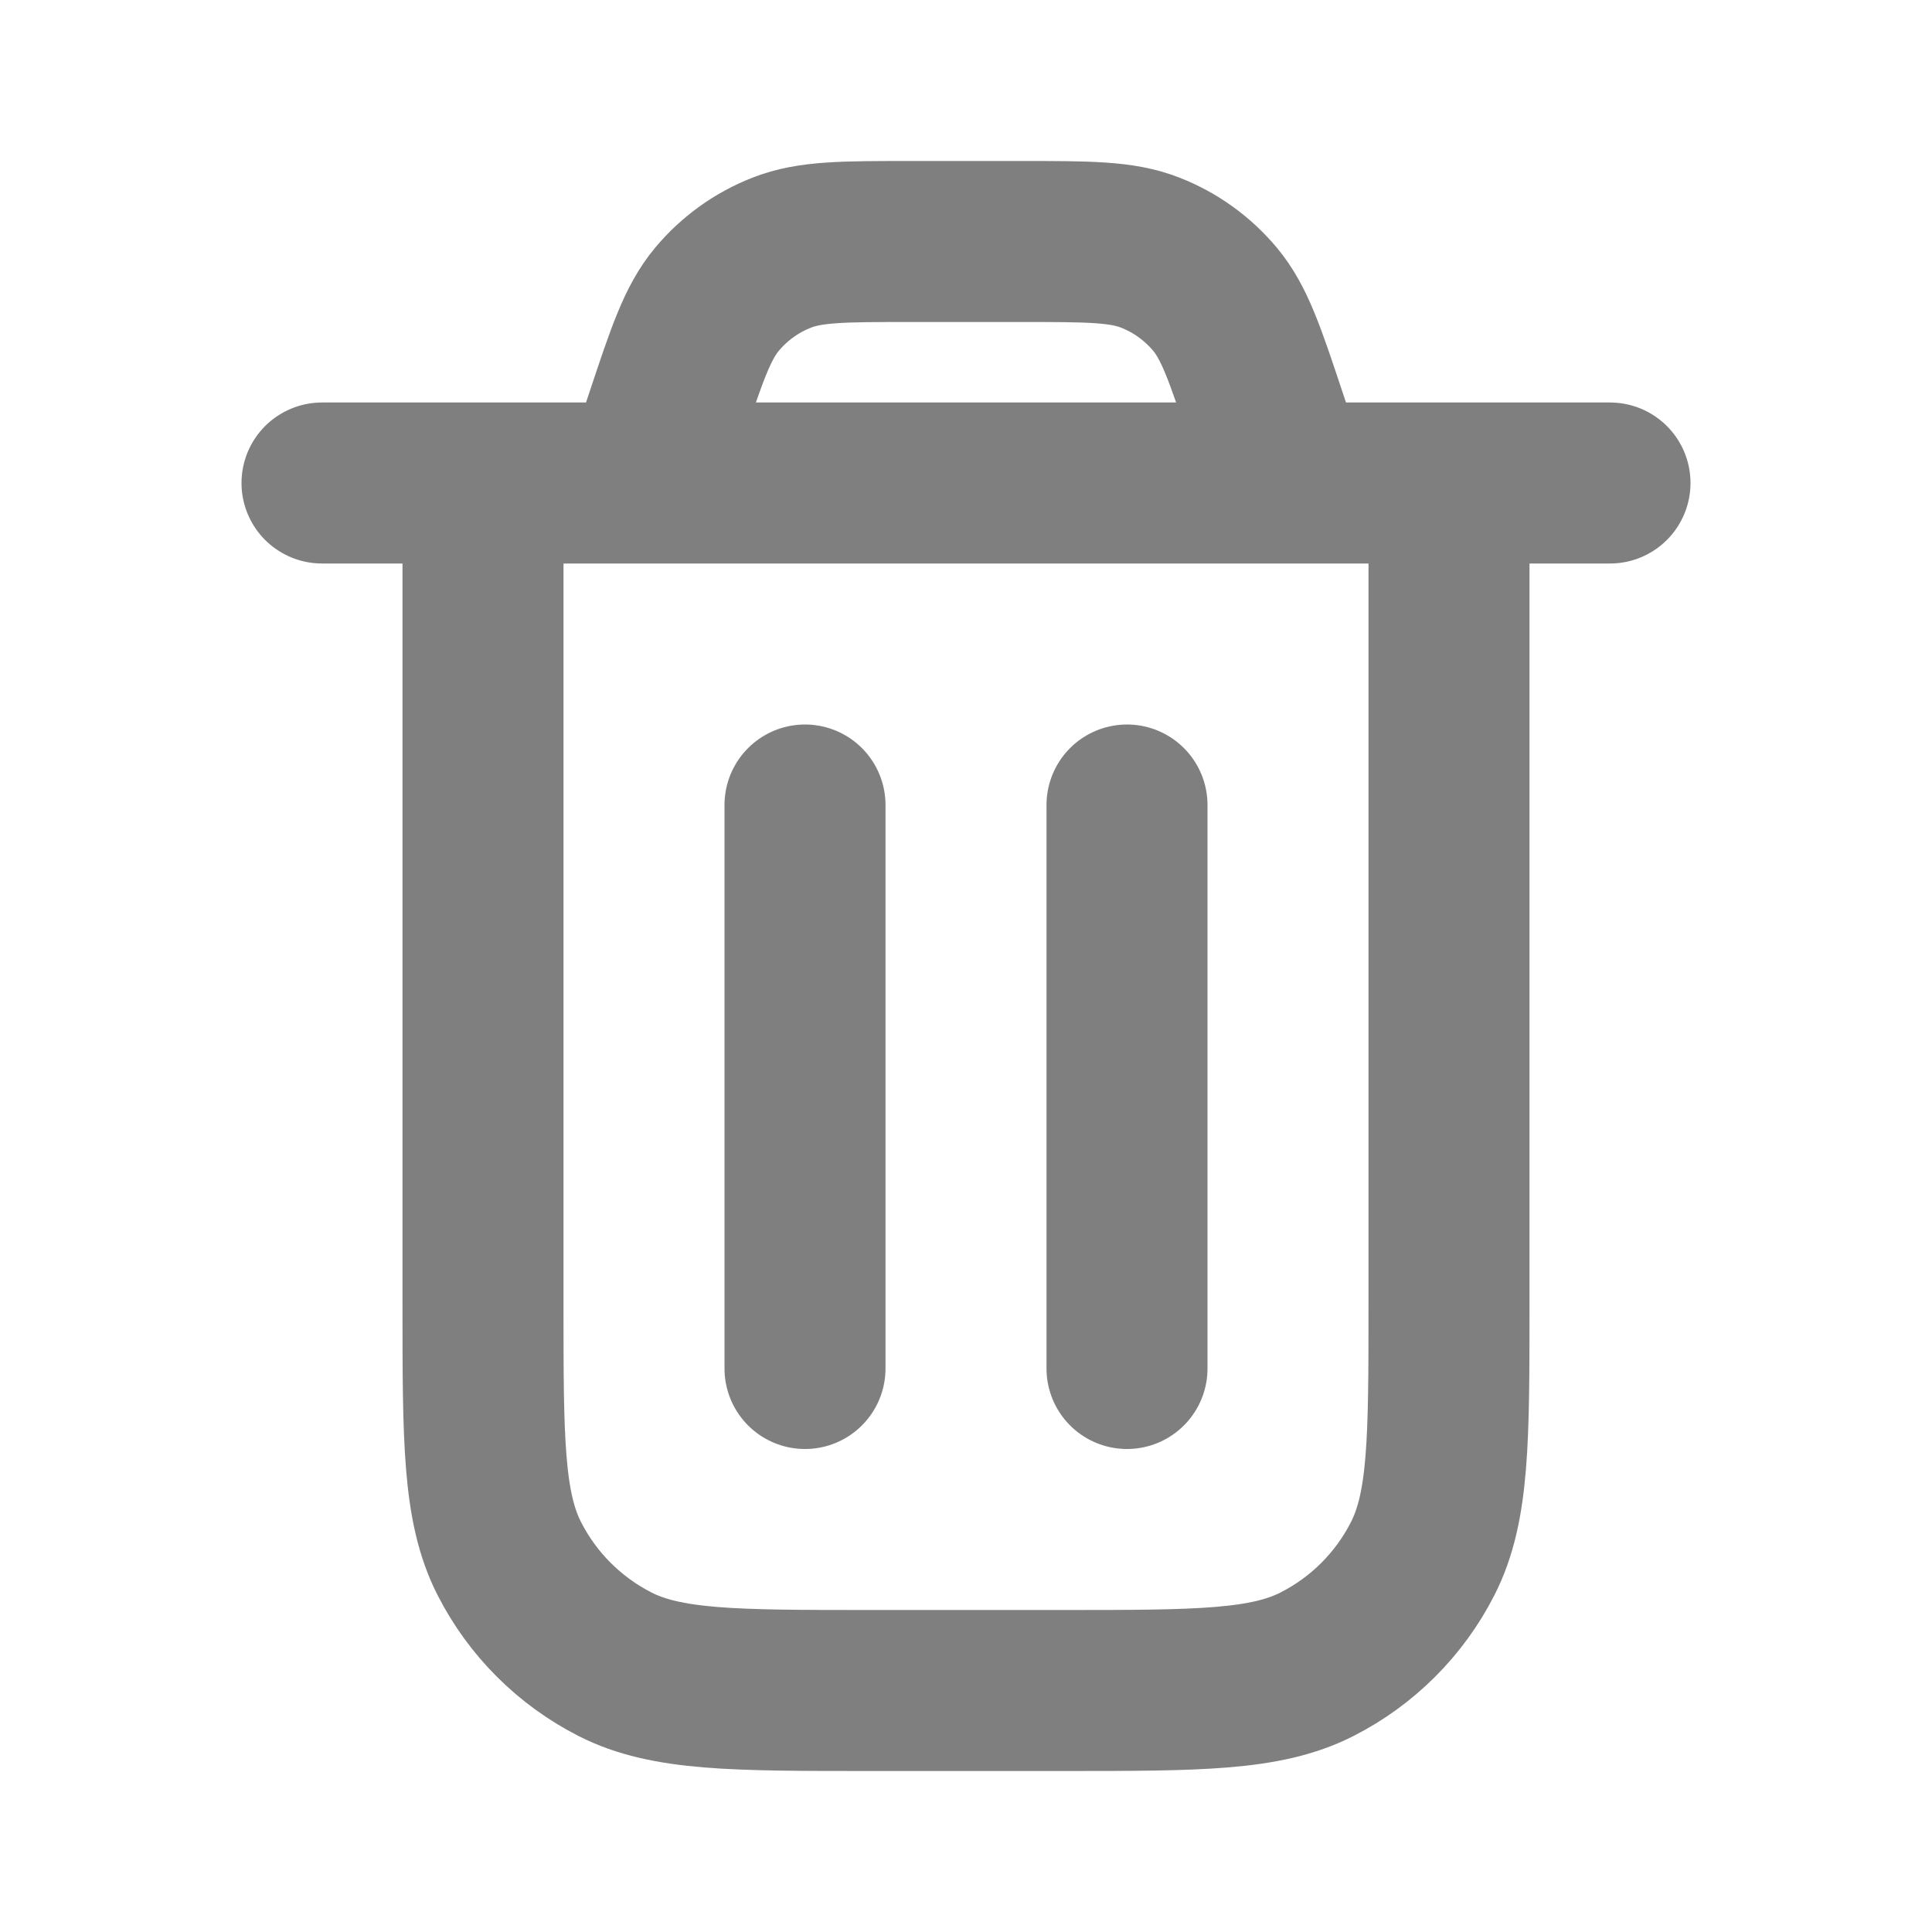
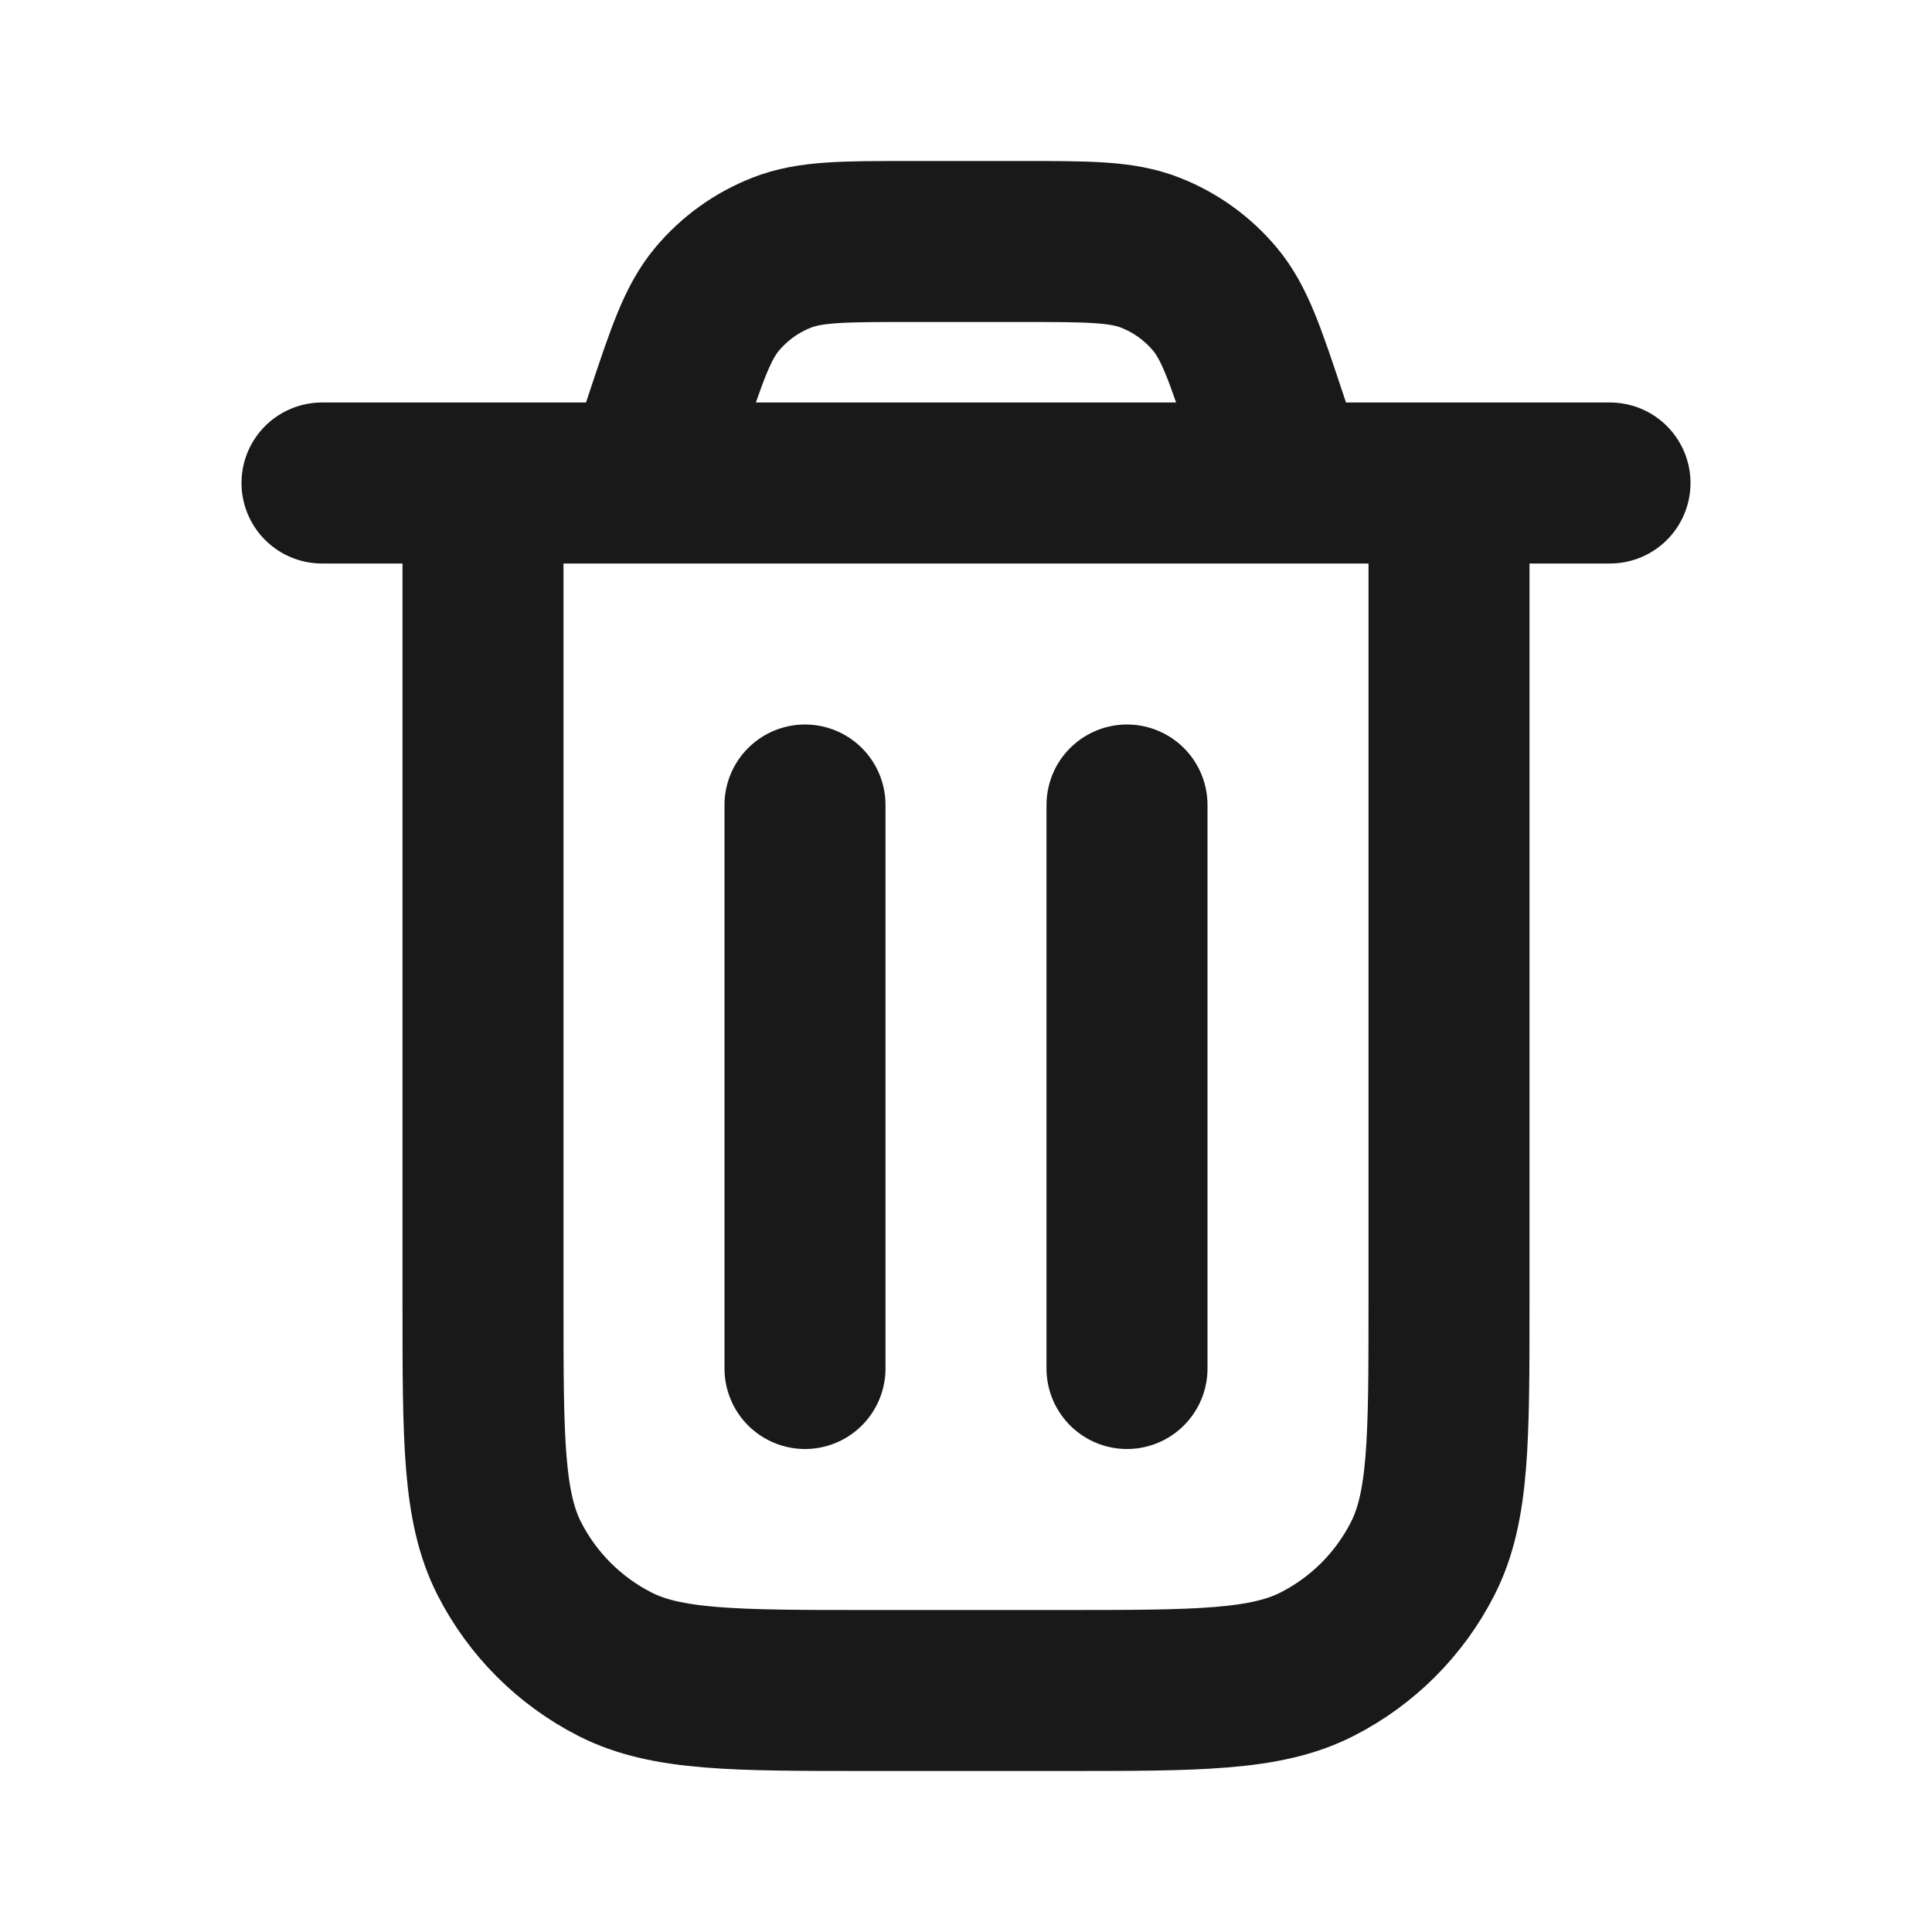
- <svg xmlns="http://www.w3.org/2000/svg" opacity="0.5" width="800px" height="800px" viewBox="0 0 24 24" fill="none">
+ <svg xmlns="http://www.w3.org/2000/svg" opacity="0.9" width="800px" height="800px" viewBox="0 0 24 24" fill="none">
  <path d="M4 6H20M16 6L15.729 5.188C15.467 4.401 15.336 4.008 15.093 3.717C14.878 3.46 14.602 3.261 14.29 3.139C13.938 3 13.523 3 12.694 3H11.306C10.477 3 10.062 3 9.71 3.139C9.398 3.261 9.122 3.46 8.907 3.717C8.664 4.008 8.533 4.401 8.271 5.188L8 6M18 6V16.2C18 17.88 18 18.72 17.673 19.362C17.385 19.927 16.927 20.385 16.362 20.673C15.72 21 14.88 21 13.2 21H10.8C9.12 21 8.28 21 7.638 20.673C7.074 20.385 6.615 19.927 6.327 19.362C6 18.72 6 17.88 6 16.2V6M14 10V17M10 10V17" stroke="#000000" stroke-width="2" stroke-linecap="round" stroke-linejoin="round" />
</svg>
